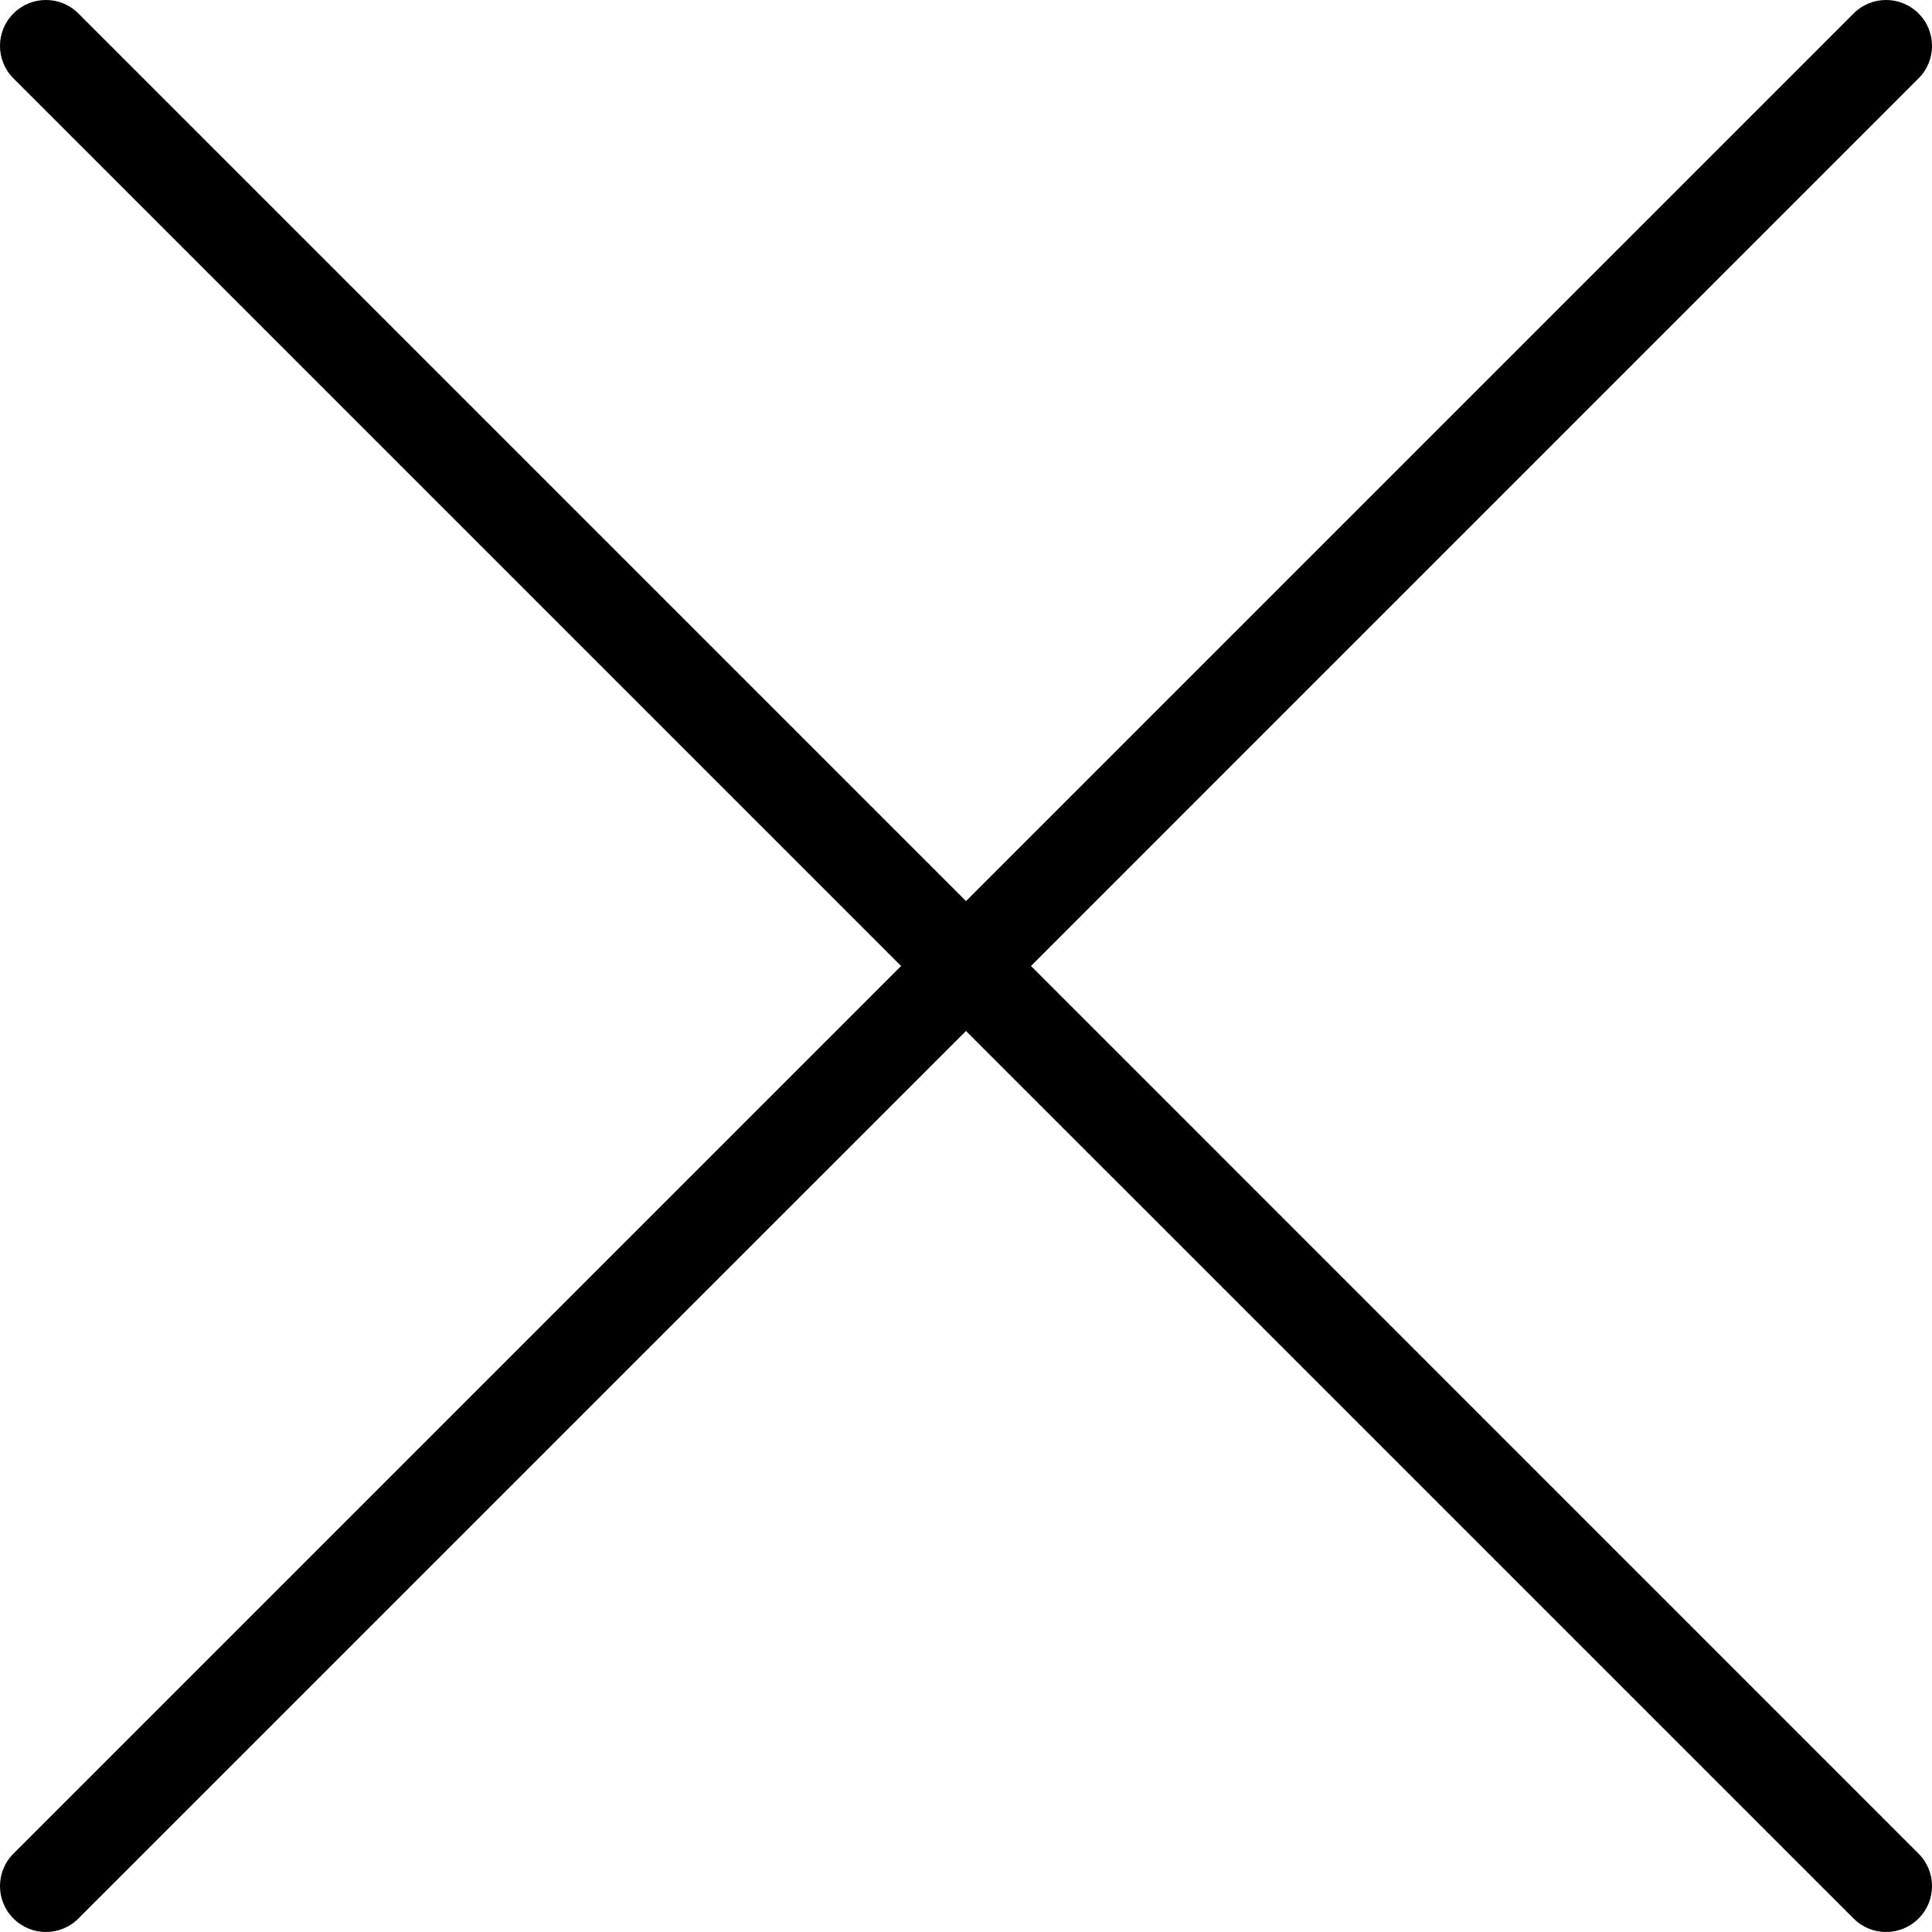
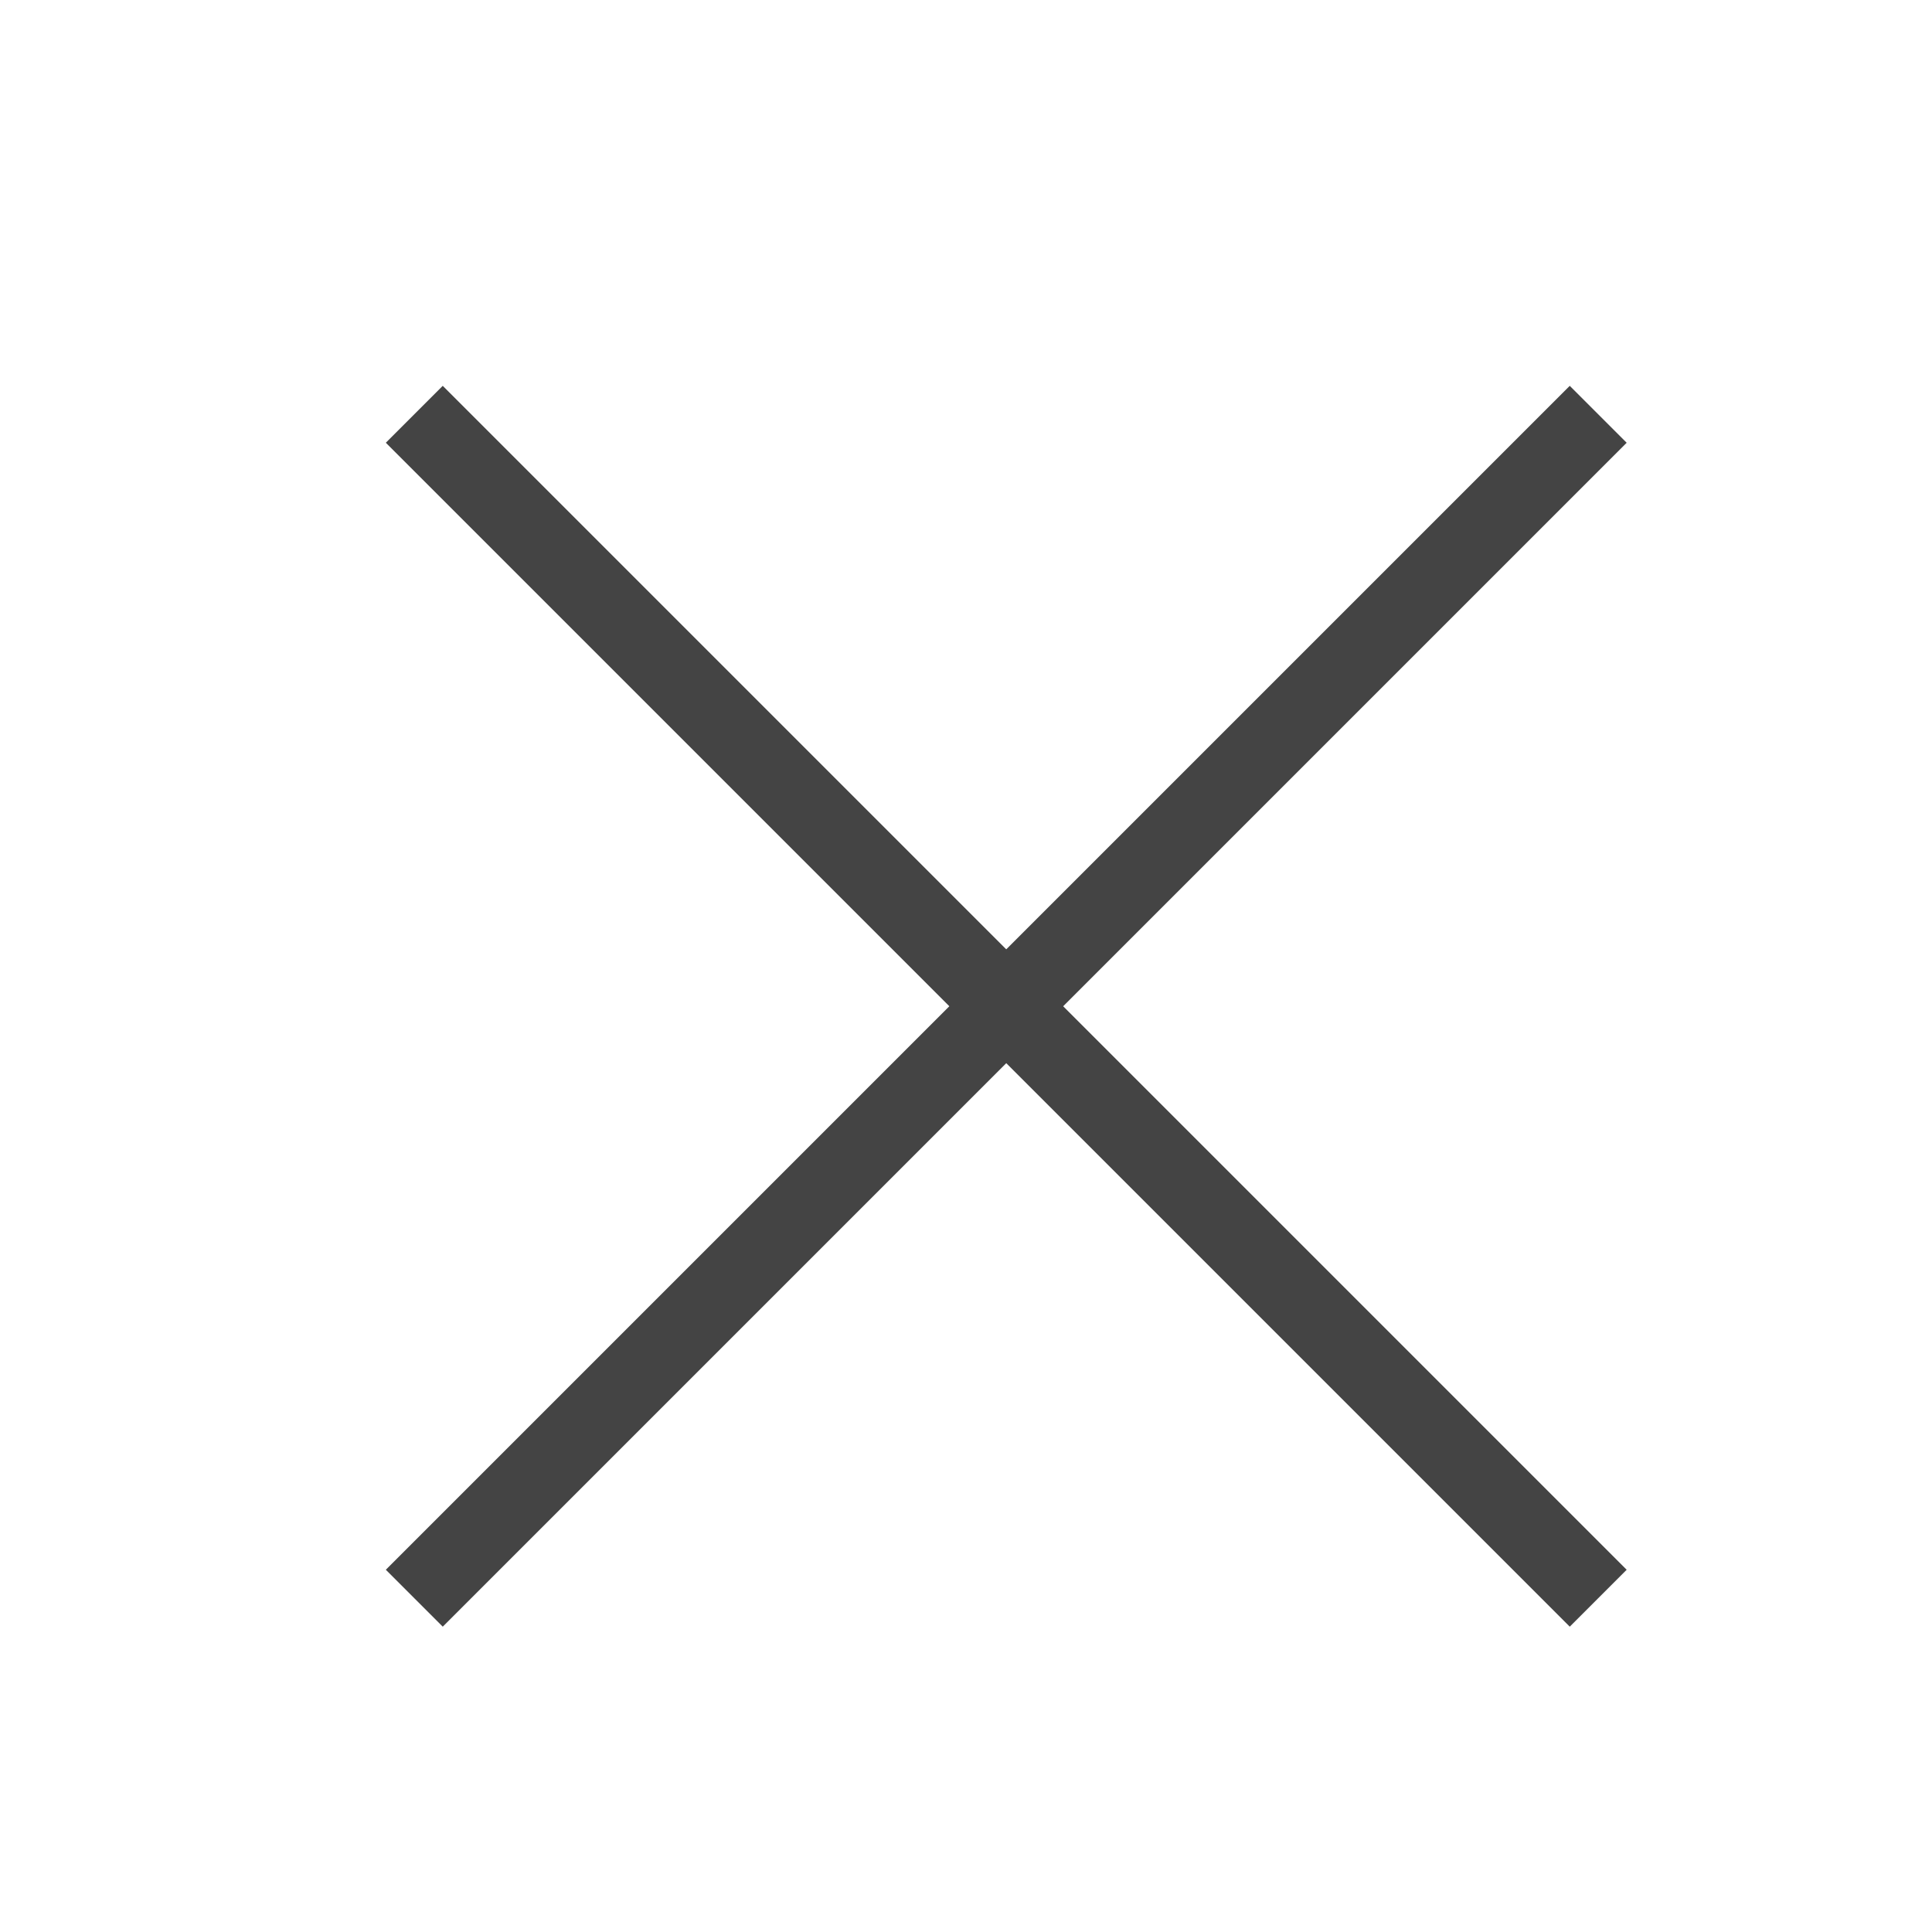
- <svg xmlns="http://www.w3.org/2000/svg" width="30" height="30" viewBox="0 0 30 30">
-   <path fill="#000000" d="M16.009,15 L29.791,1.217 C30.07,0.939 30.07,0.487 29.791,0.209 C29.513,-0.07 29.061,-0.07 28.783,0.209 L15,13.992 L1.217,0.209 C0.939,-0.07 0.487,-0.07 0.209,0.209 C-0.07,0.487 -0.07,0.939 0.209,1.217 L13.992,15 L0.209,28.783 C-0.07,29.061 -0.07,29.513 0.209,29.791 C0.348,29.93 0.531,30 0.713,30 C0.896,30 1.078,29.93 1.217,29.791 L15,16.009 L28.783,29.791 C28.922,29.93 29.104,30 29.287,30 C29.47,30 29.652,29.93 29.791,29.791 C30.07,29.513 30.07,29.061 29.791,28.783 L16.009,15 Z" />
+ <svg xmlns="http://www.w3.org/2000/svg" x="0px" y="0px" width="24px" height="24px" viewBox="0 0 24 24">
+   <g transform="translate(0.5, 0.5)">
+     <line fill="none" stroke="#444444" stroke-width="1" stroke-linecap="square" stroke-miterlimit="10" x1="19" y1="5" x2="5" y2="19" stroke-linejoin="miter" />
+     <line fill="none" stroke="#444444" stroke-width="1" stroke-linecap="square" stroke-miterlimit="10" x1="19" y1="19" x2="5" y2="5" stroke-linejoin="miter" />
+   </g>
</svg>
